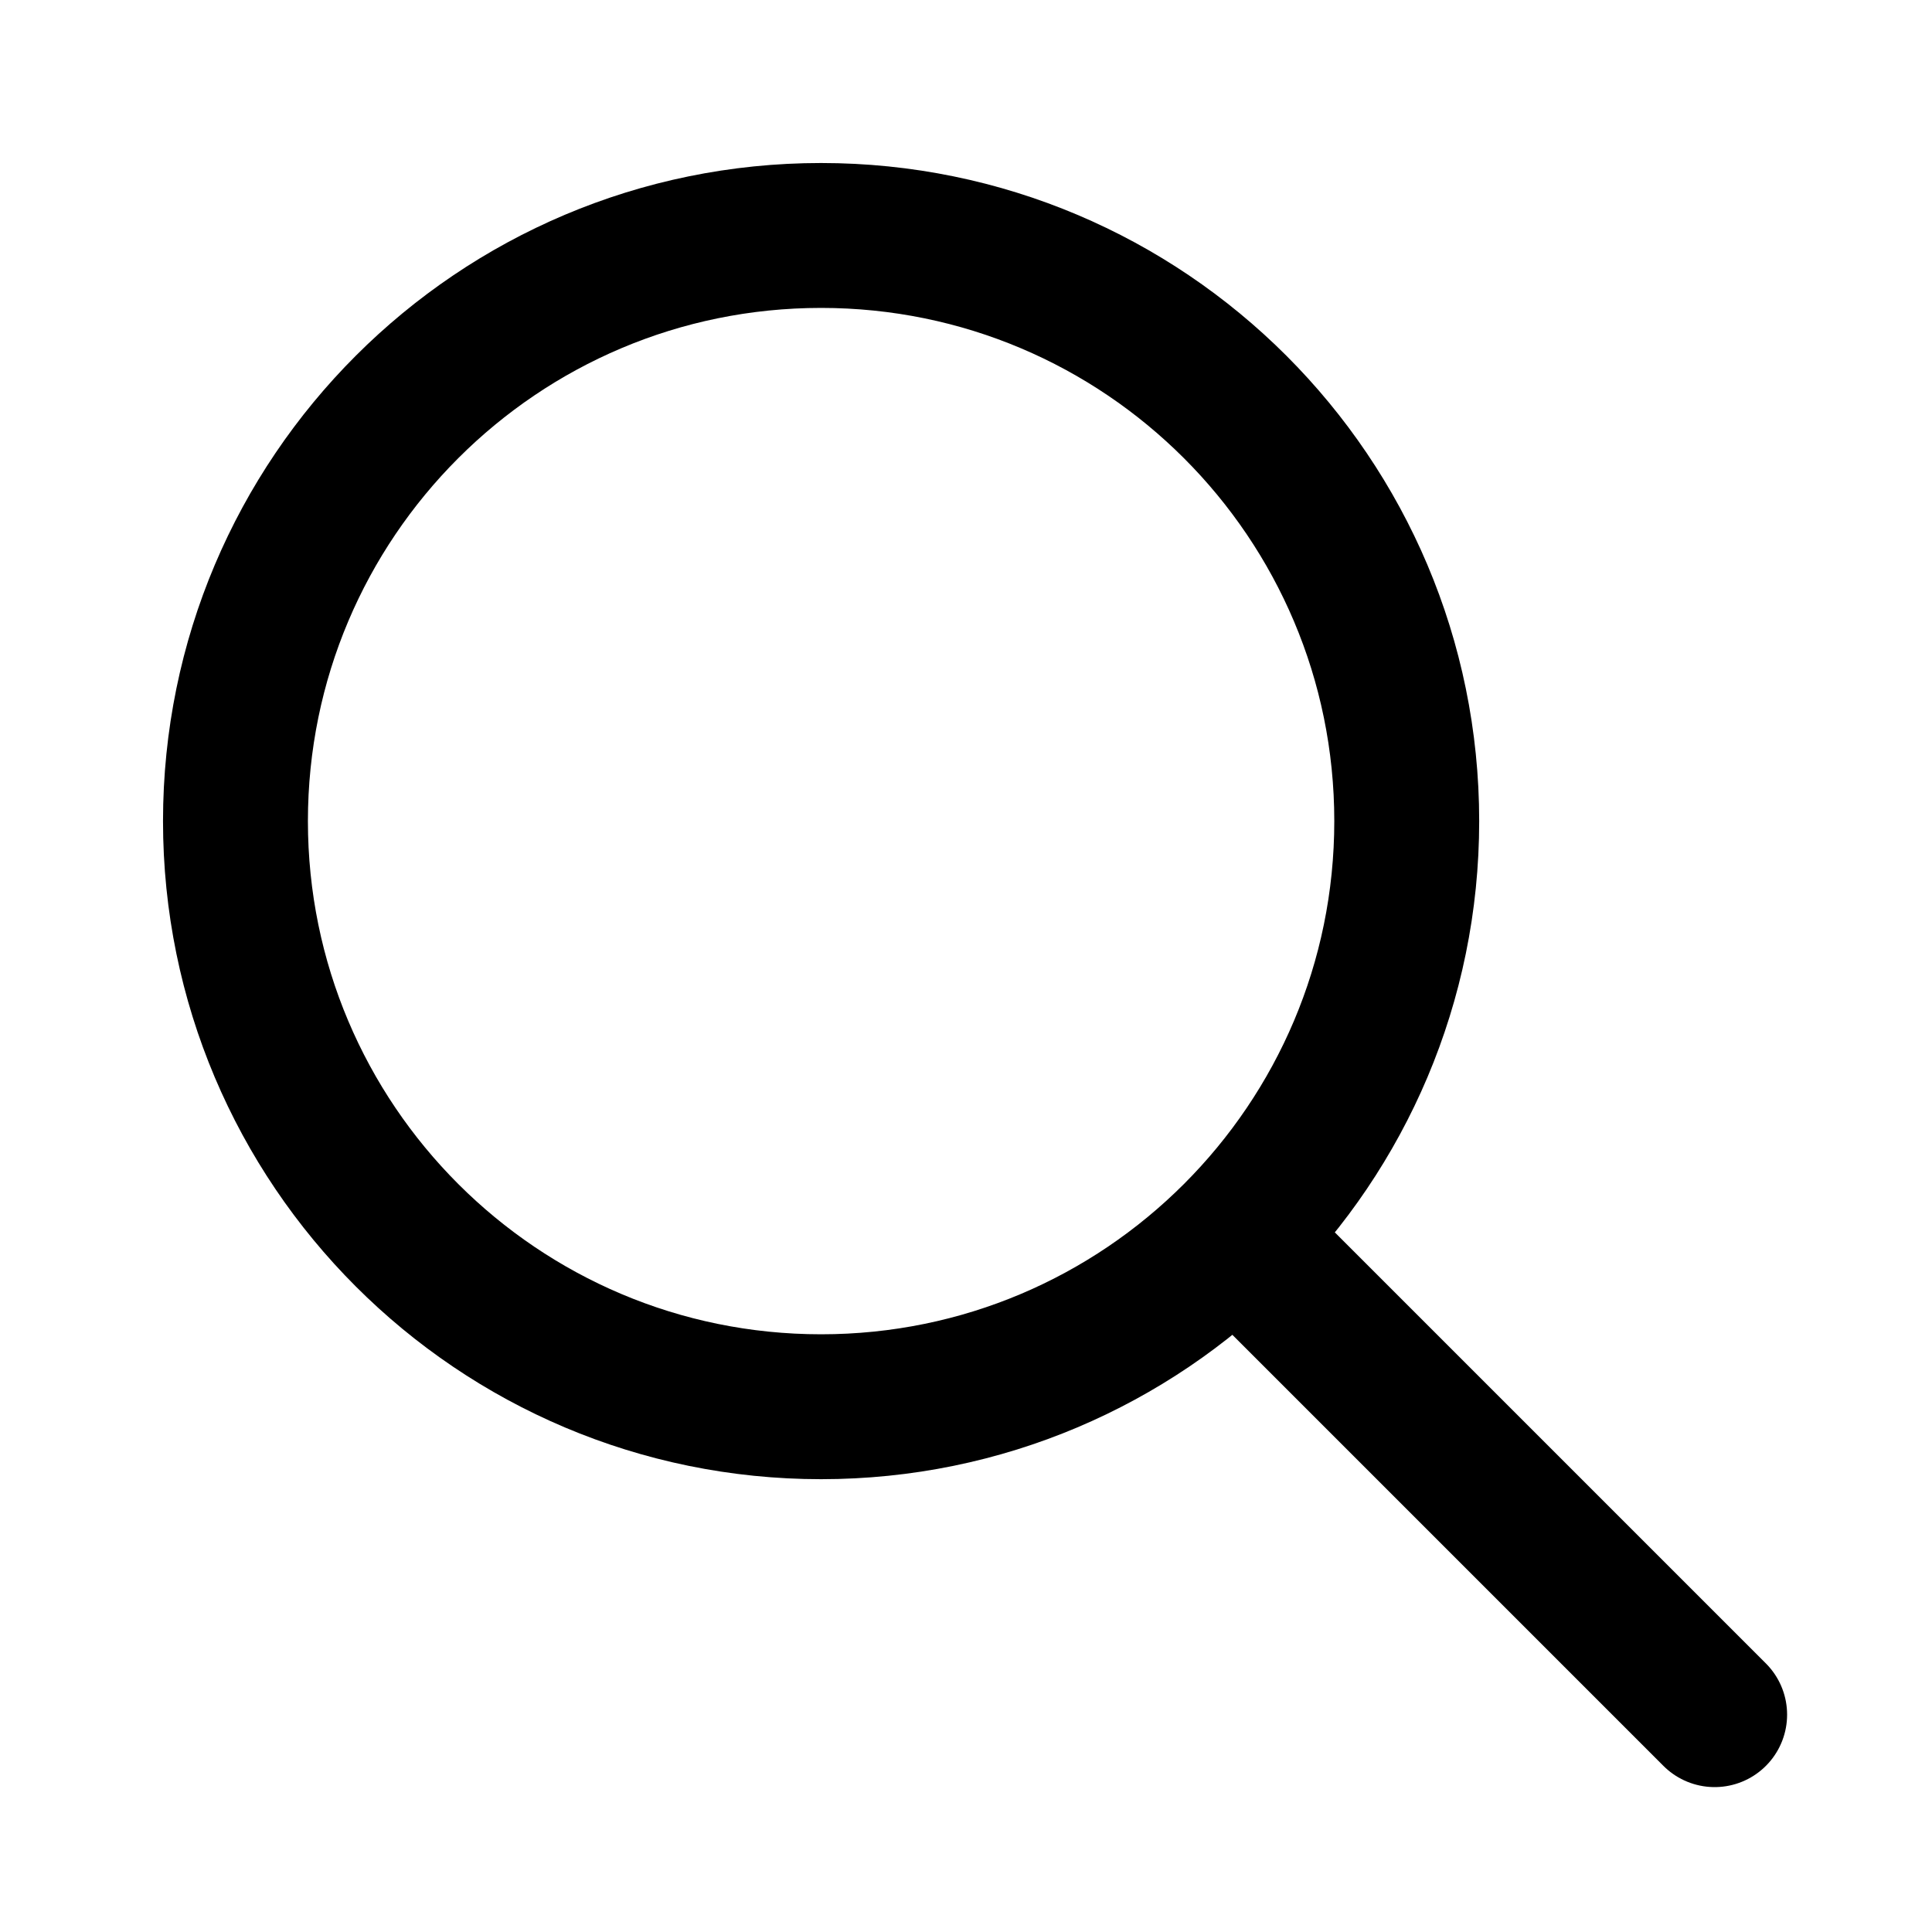
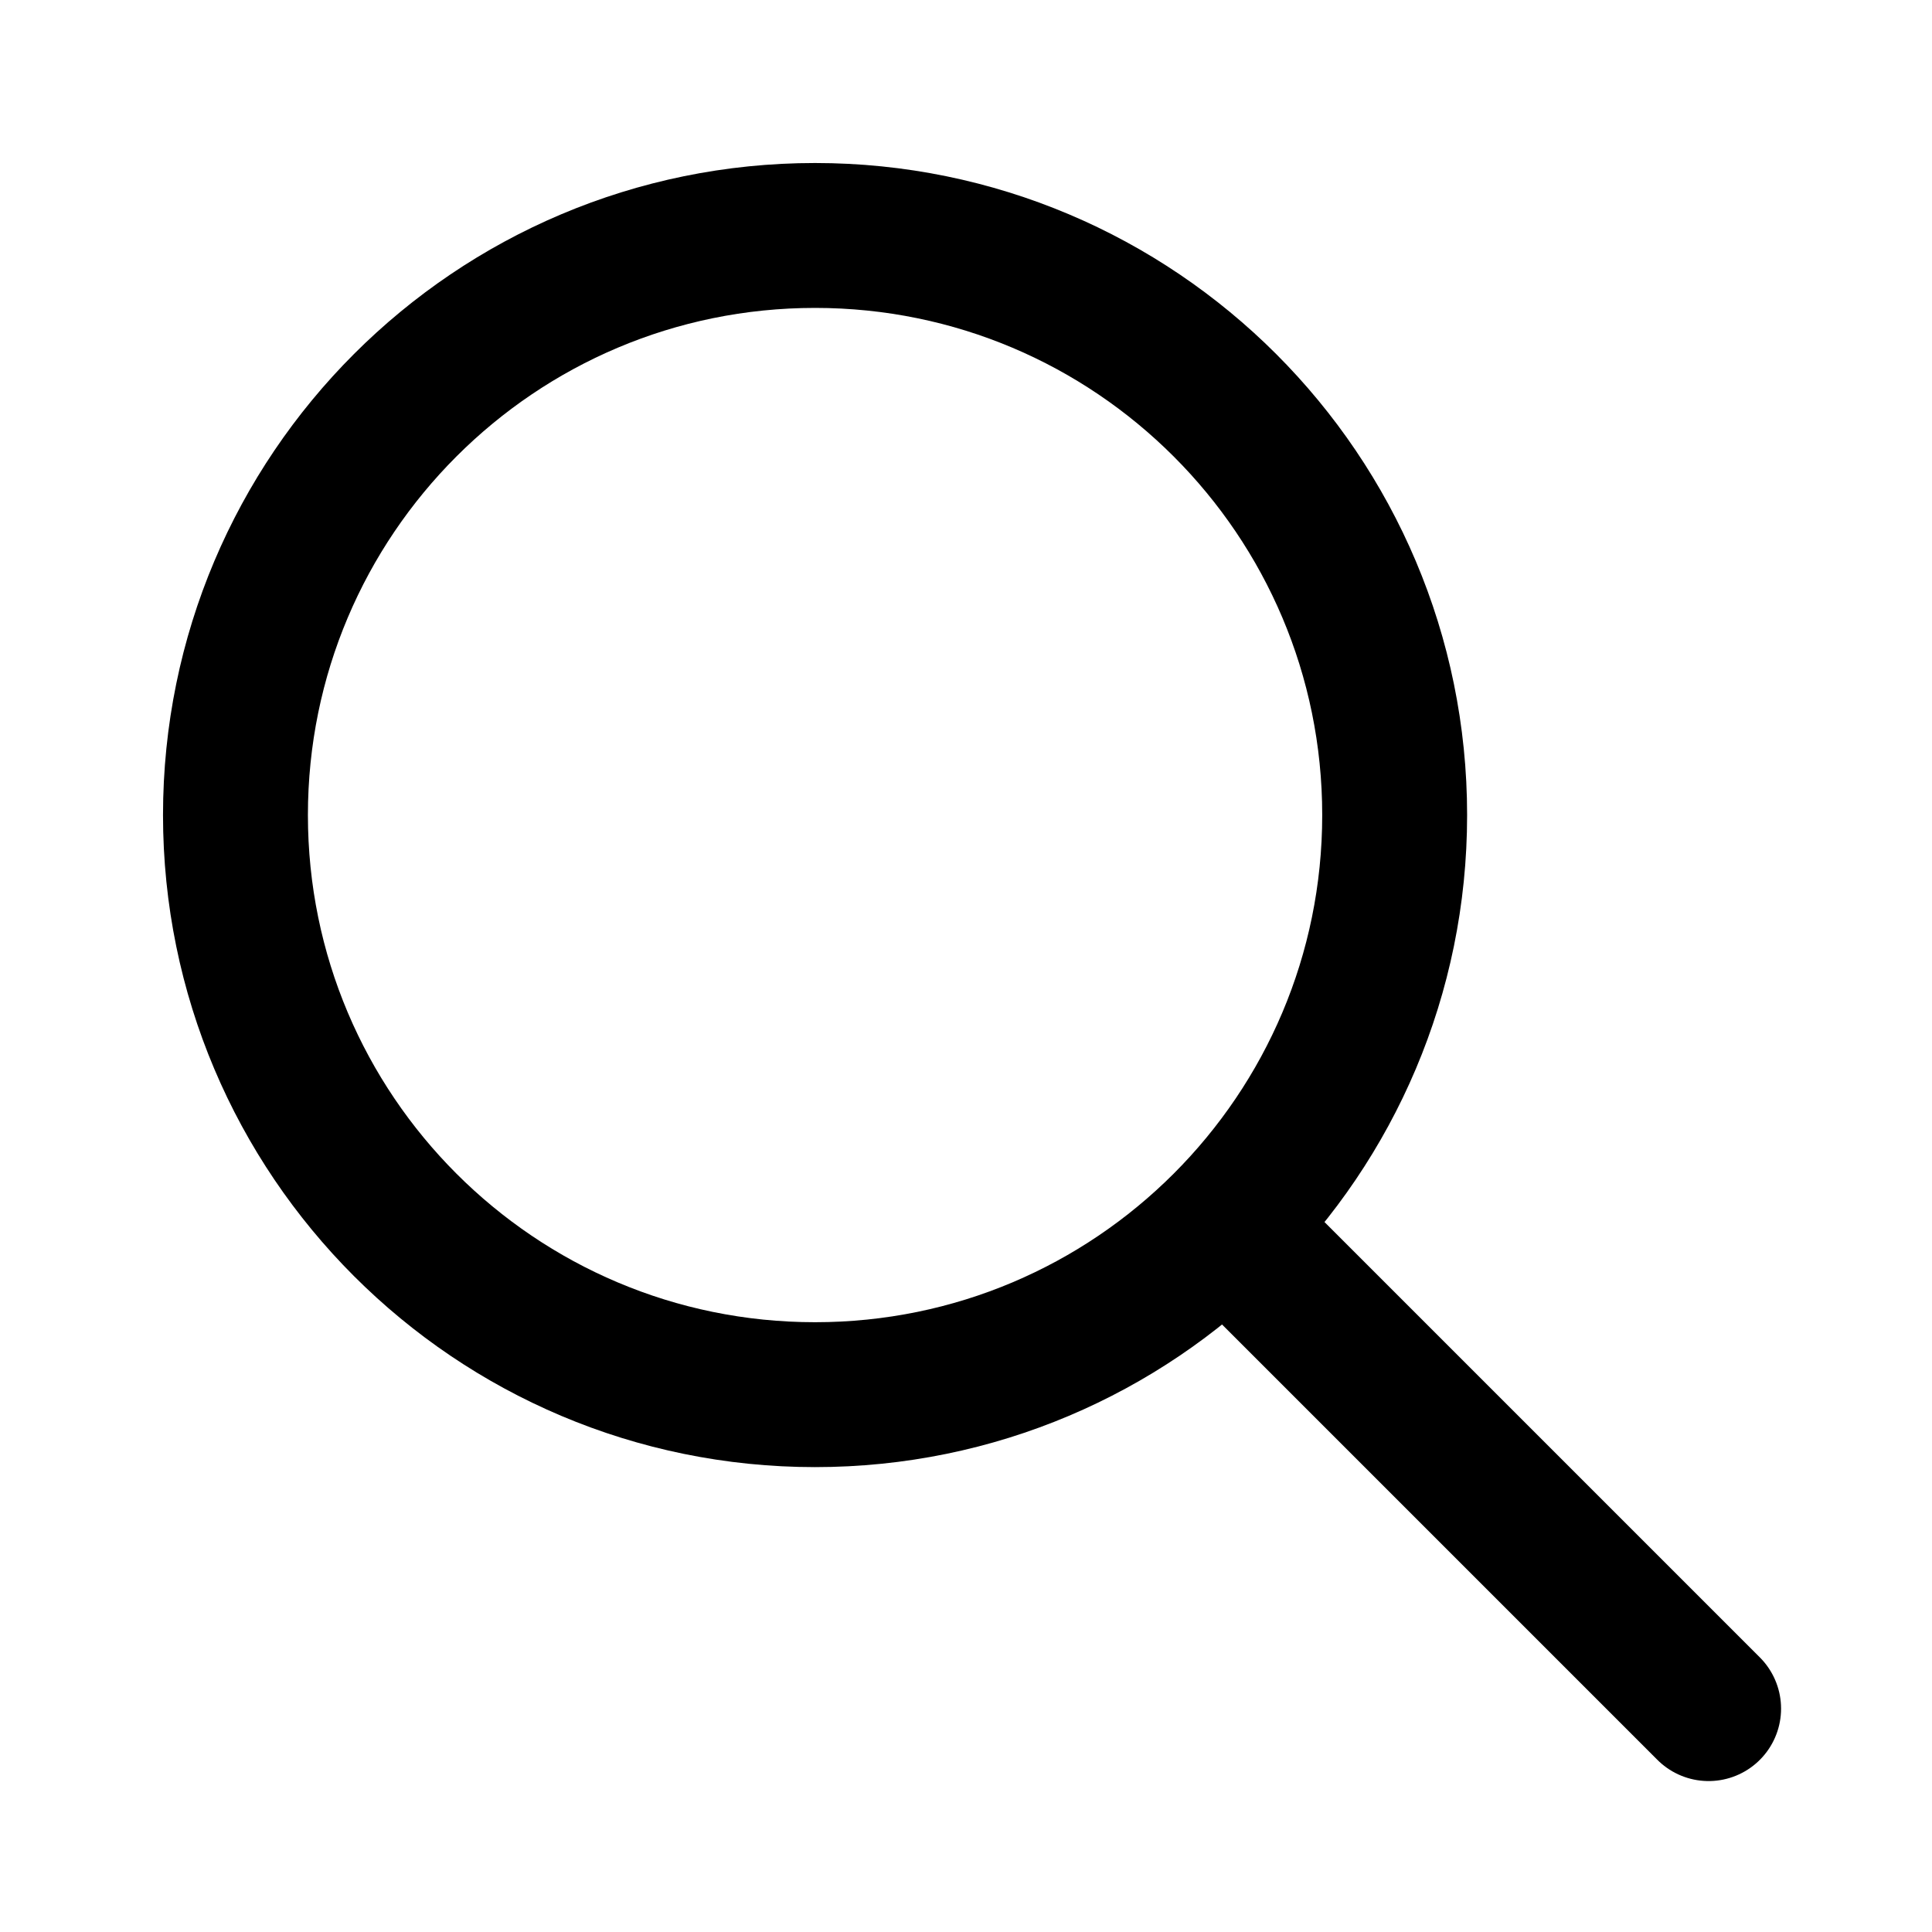
<svg xmlns="http://www.w3.org/2000/svg" width="44" height="44" viewBox="0 0 32 32" fill="none" stroke="currentColor" stroke-width="2.4" stroke-linecap="round" stroke-linejoin="round">
-   <circle cx="13.6" cy="13.6" r="9.7" />
-   <path d="M20.7 20.7L28.4 28.4" />
+   <circle cx="13.5" cy="13.5" r="9.6" />
+   <path d="M20.6 20.6L28.3 28.3" />
</svg>
